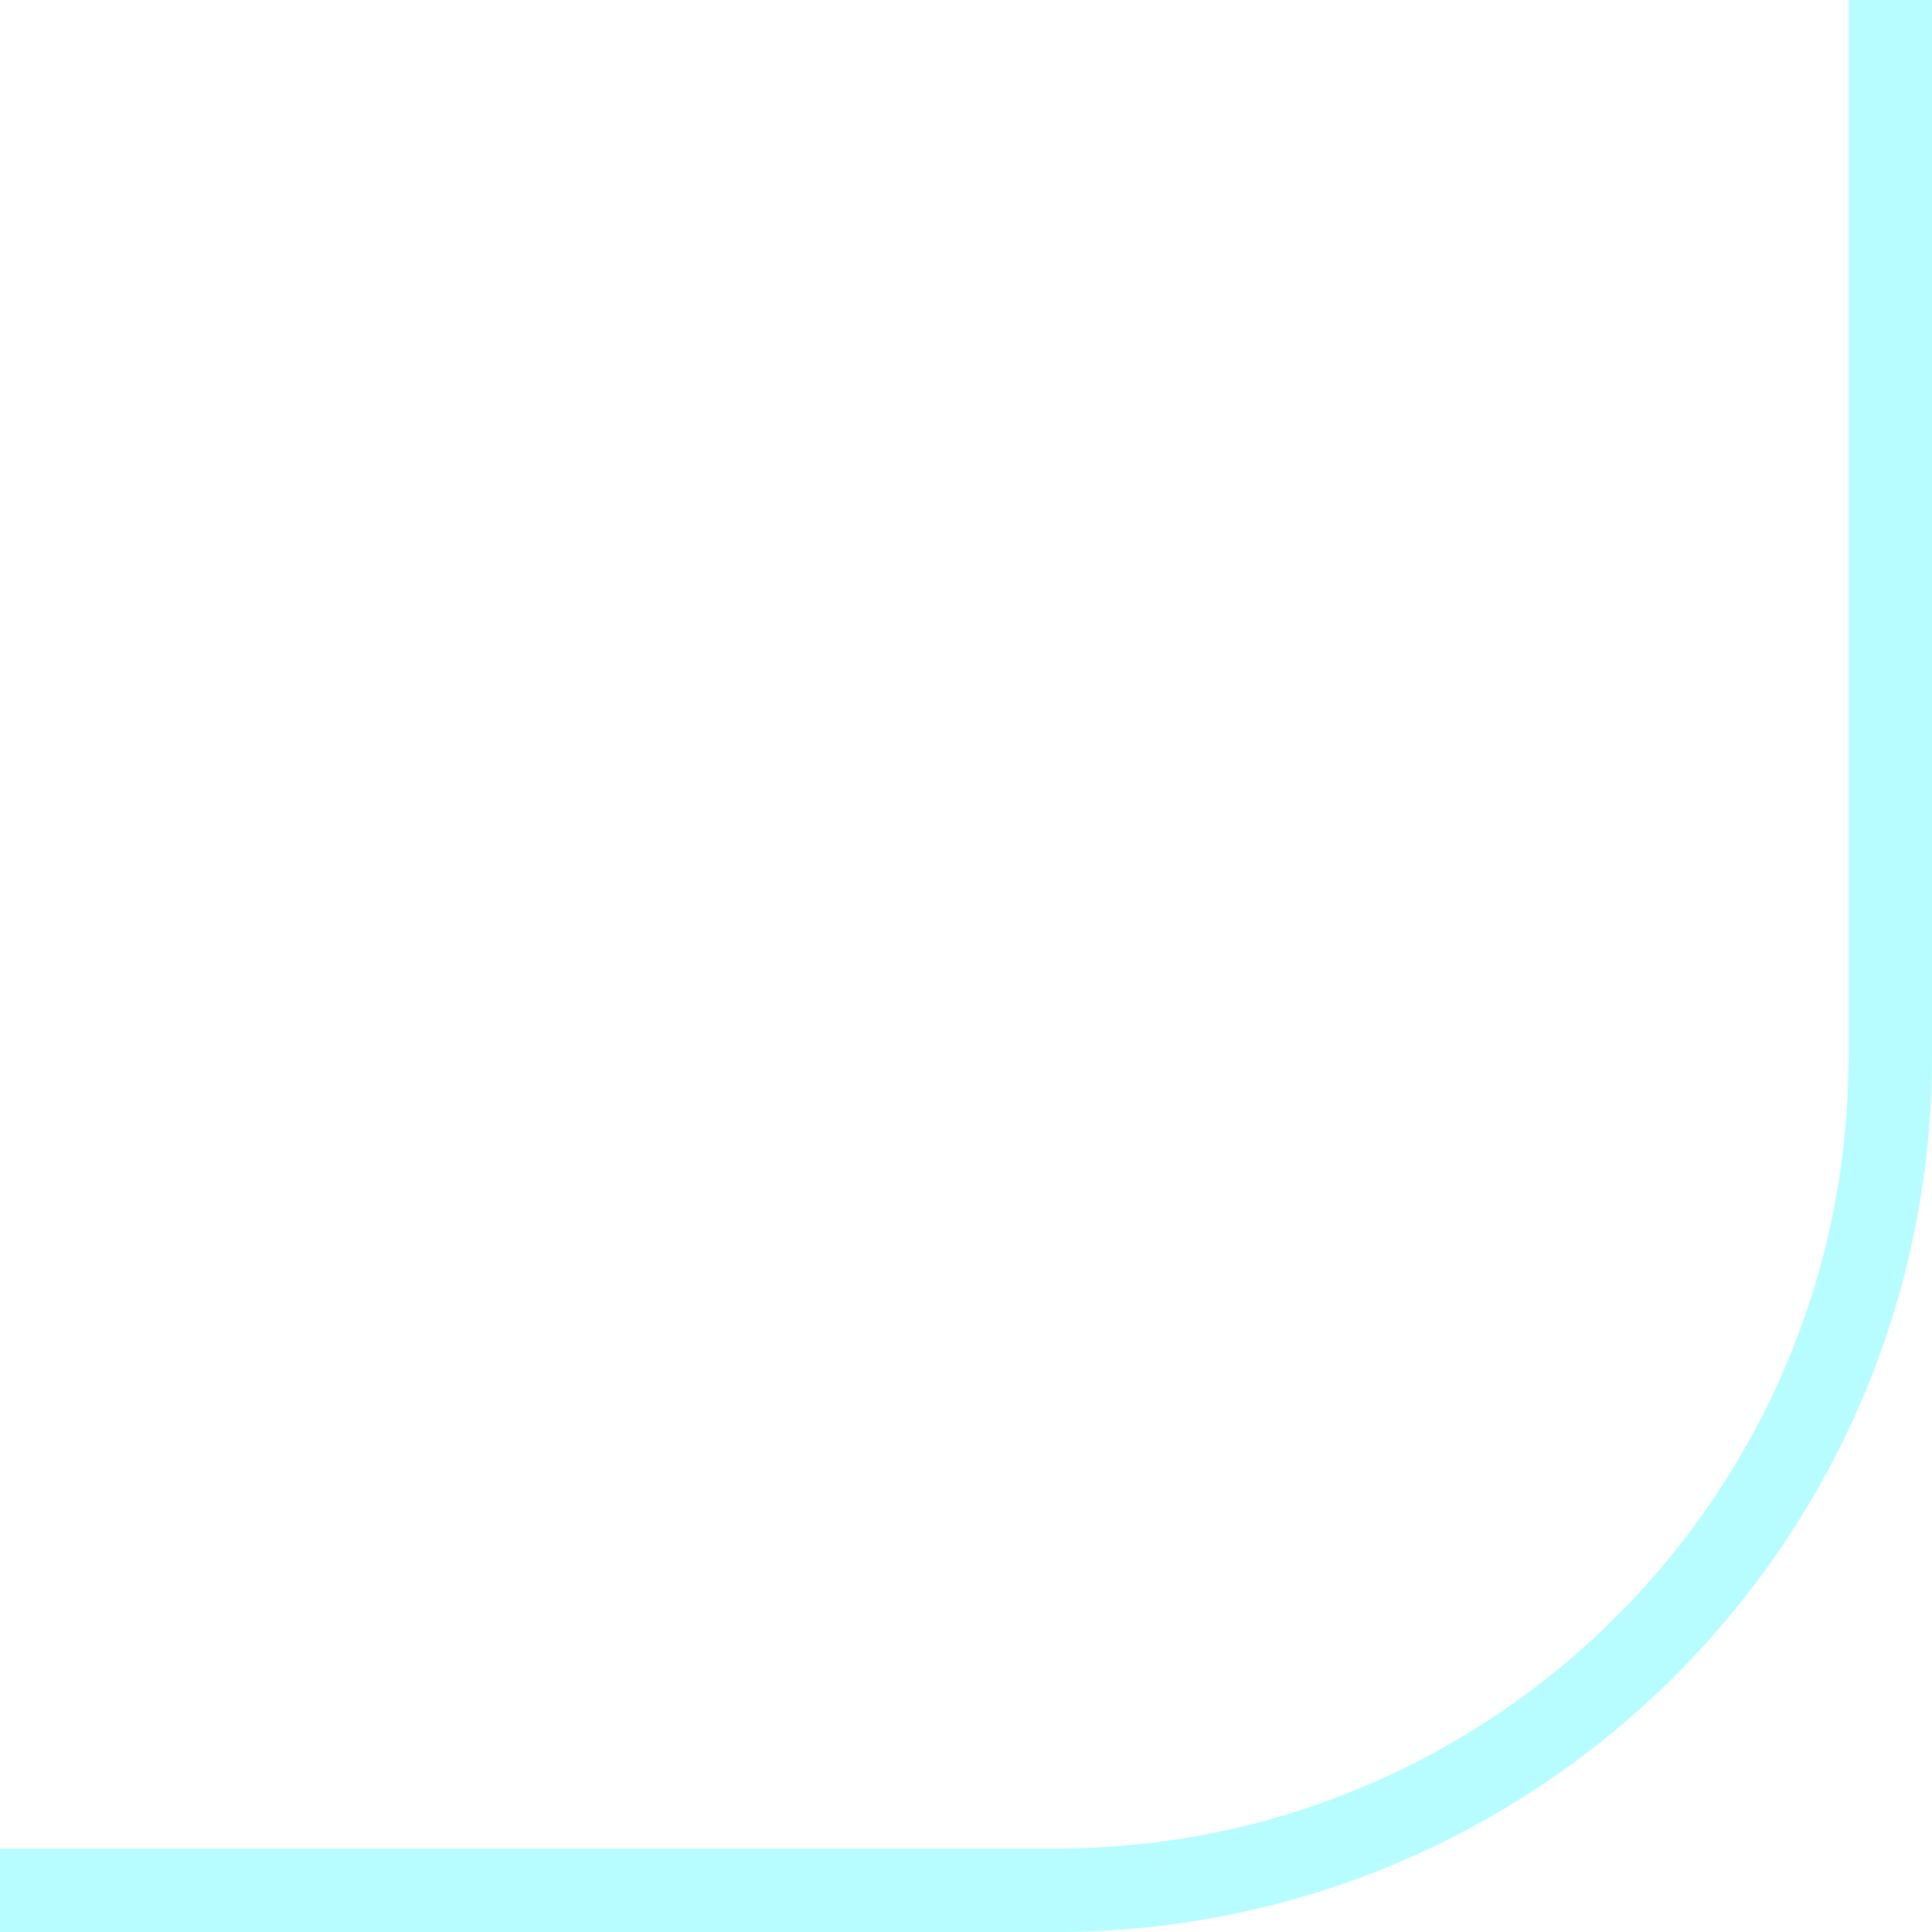
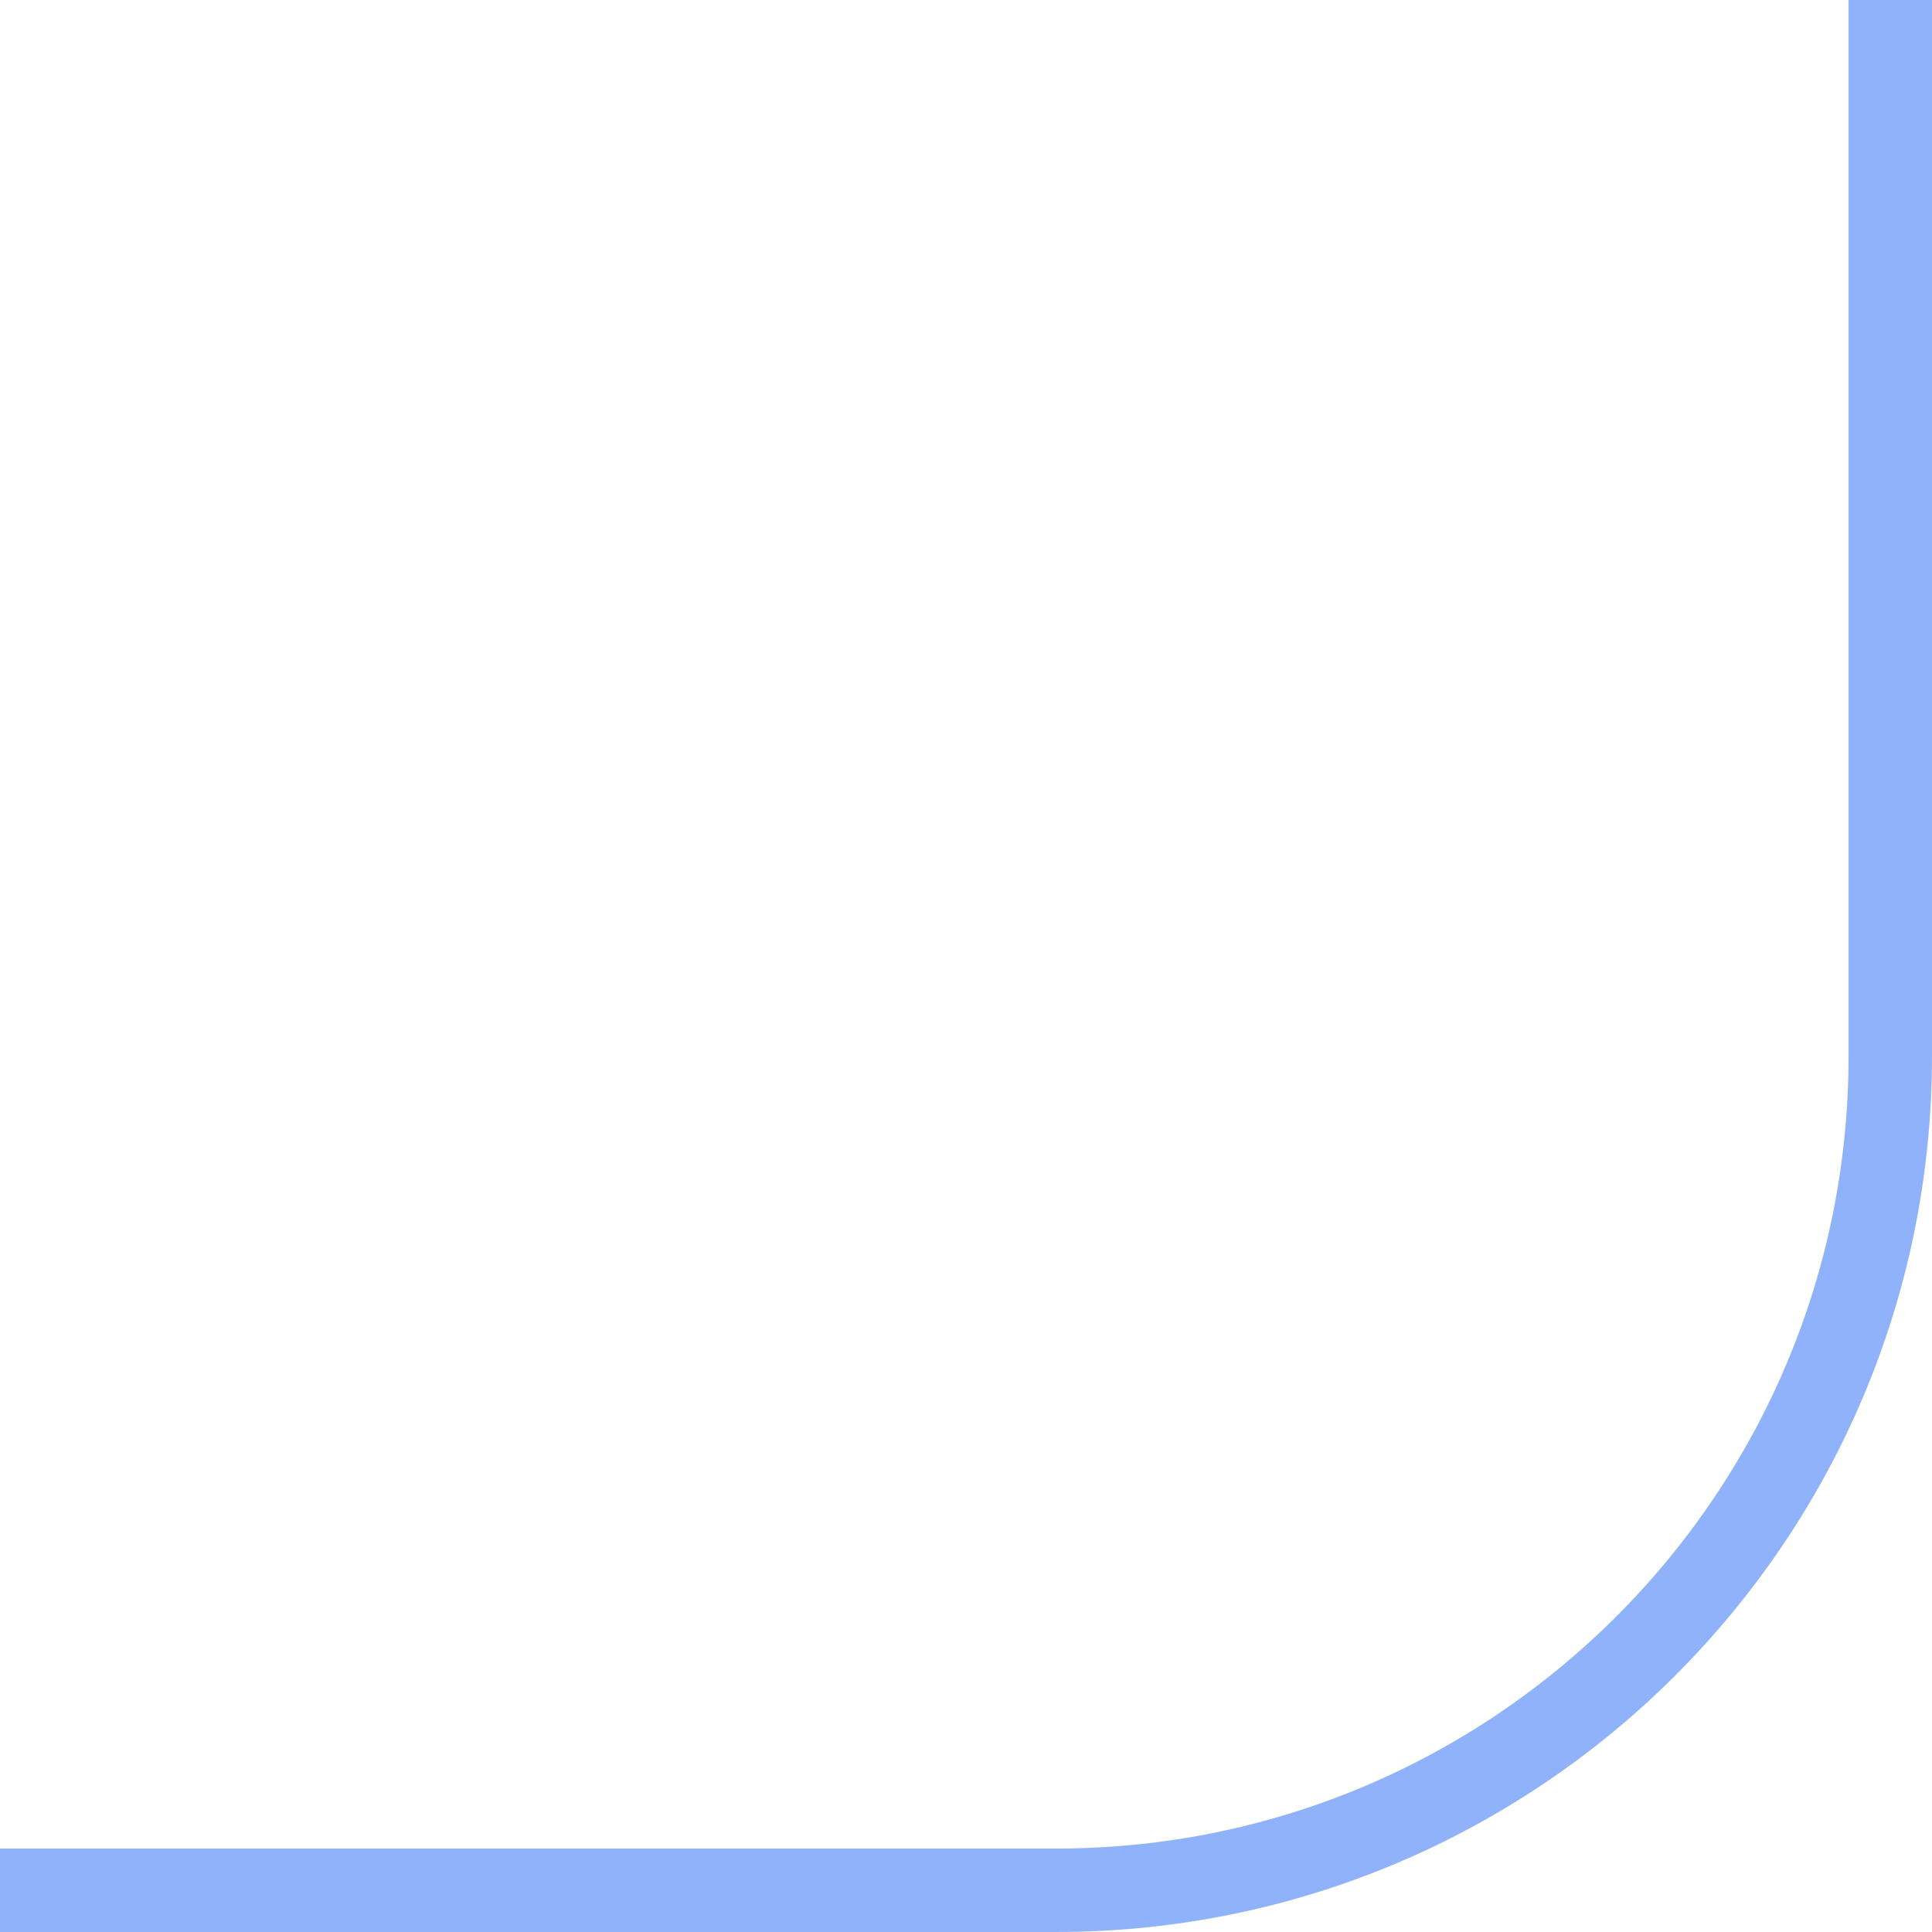
<svg xmlns="http://www.w3.org/2000/svg" preserveAspectRatio="none" overflow="visible" style="display: block;" width="46.31" height="46.31" viewBox="0 0 46.31 46.31" fill="none">
-   <path id="Rectangle 3448" d="M45.31 0V25.31C45.31 36.355 36.355 45.31 25.31 45.31H0" stroke="#B7FDFF" stroke-width="2" />
+   <path id="Rectangle 3448" d="M45.31 0V25.31C45.31 36.355 36.355 45.31 25.31 45.31H0" stroke="#8FB2FA" stroke-width="2" />
</svg>
